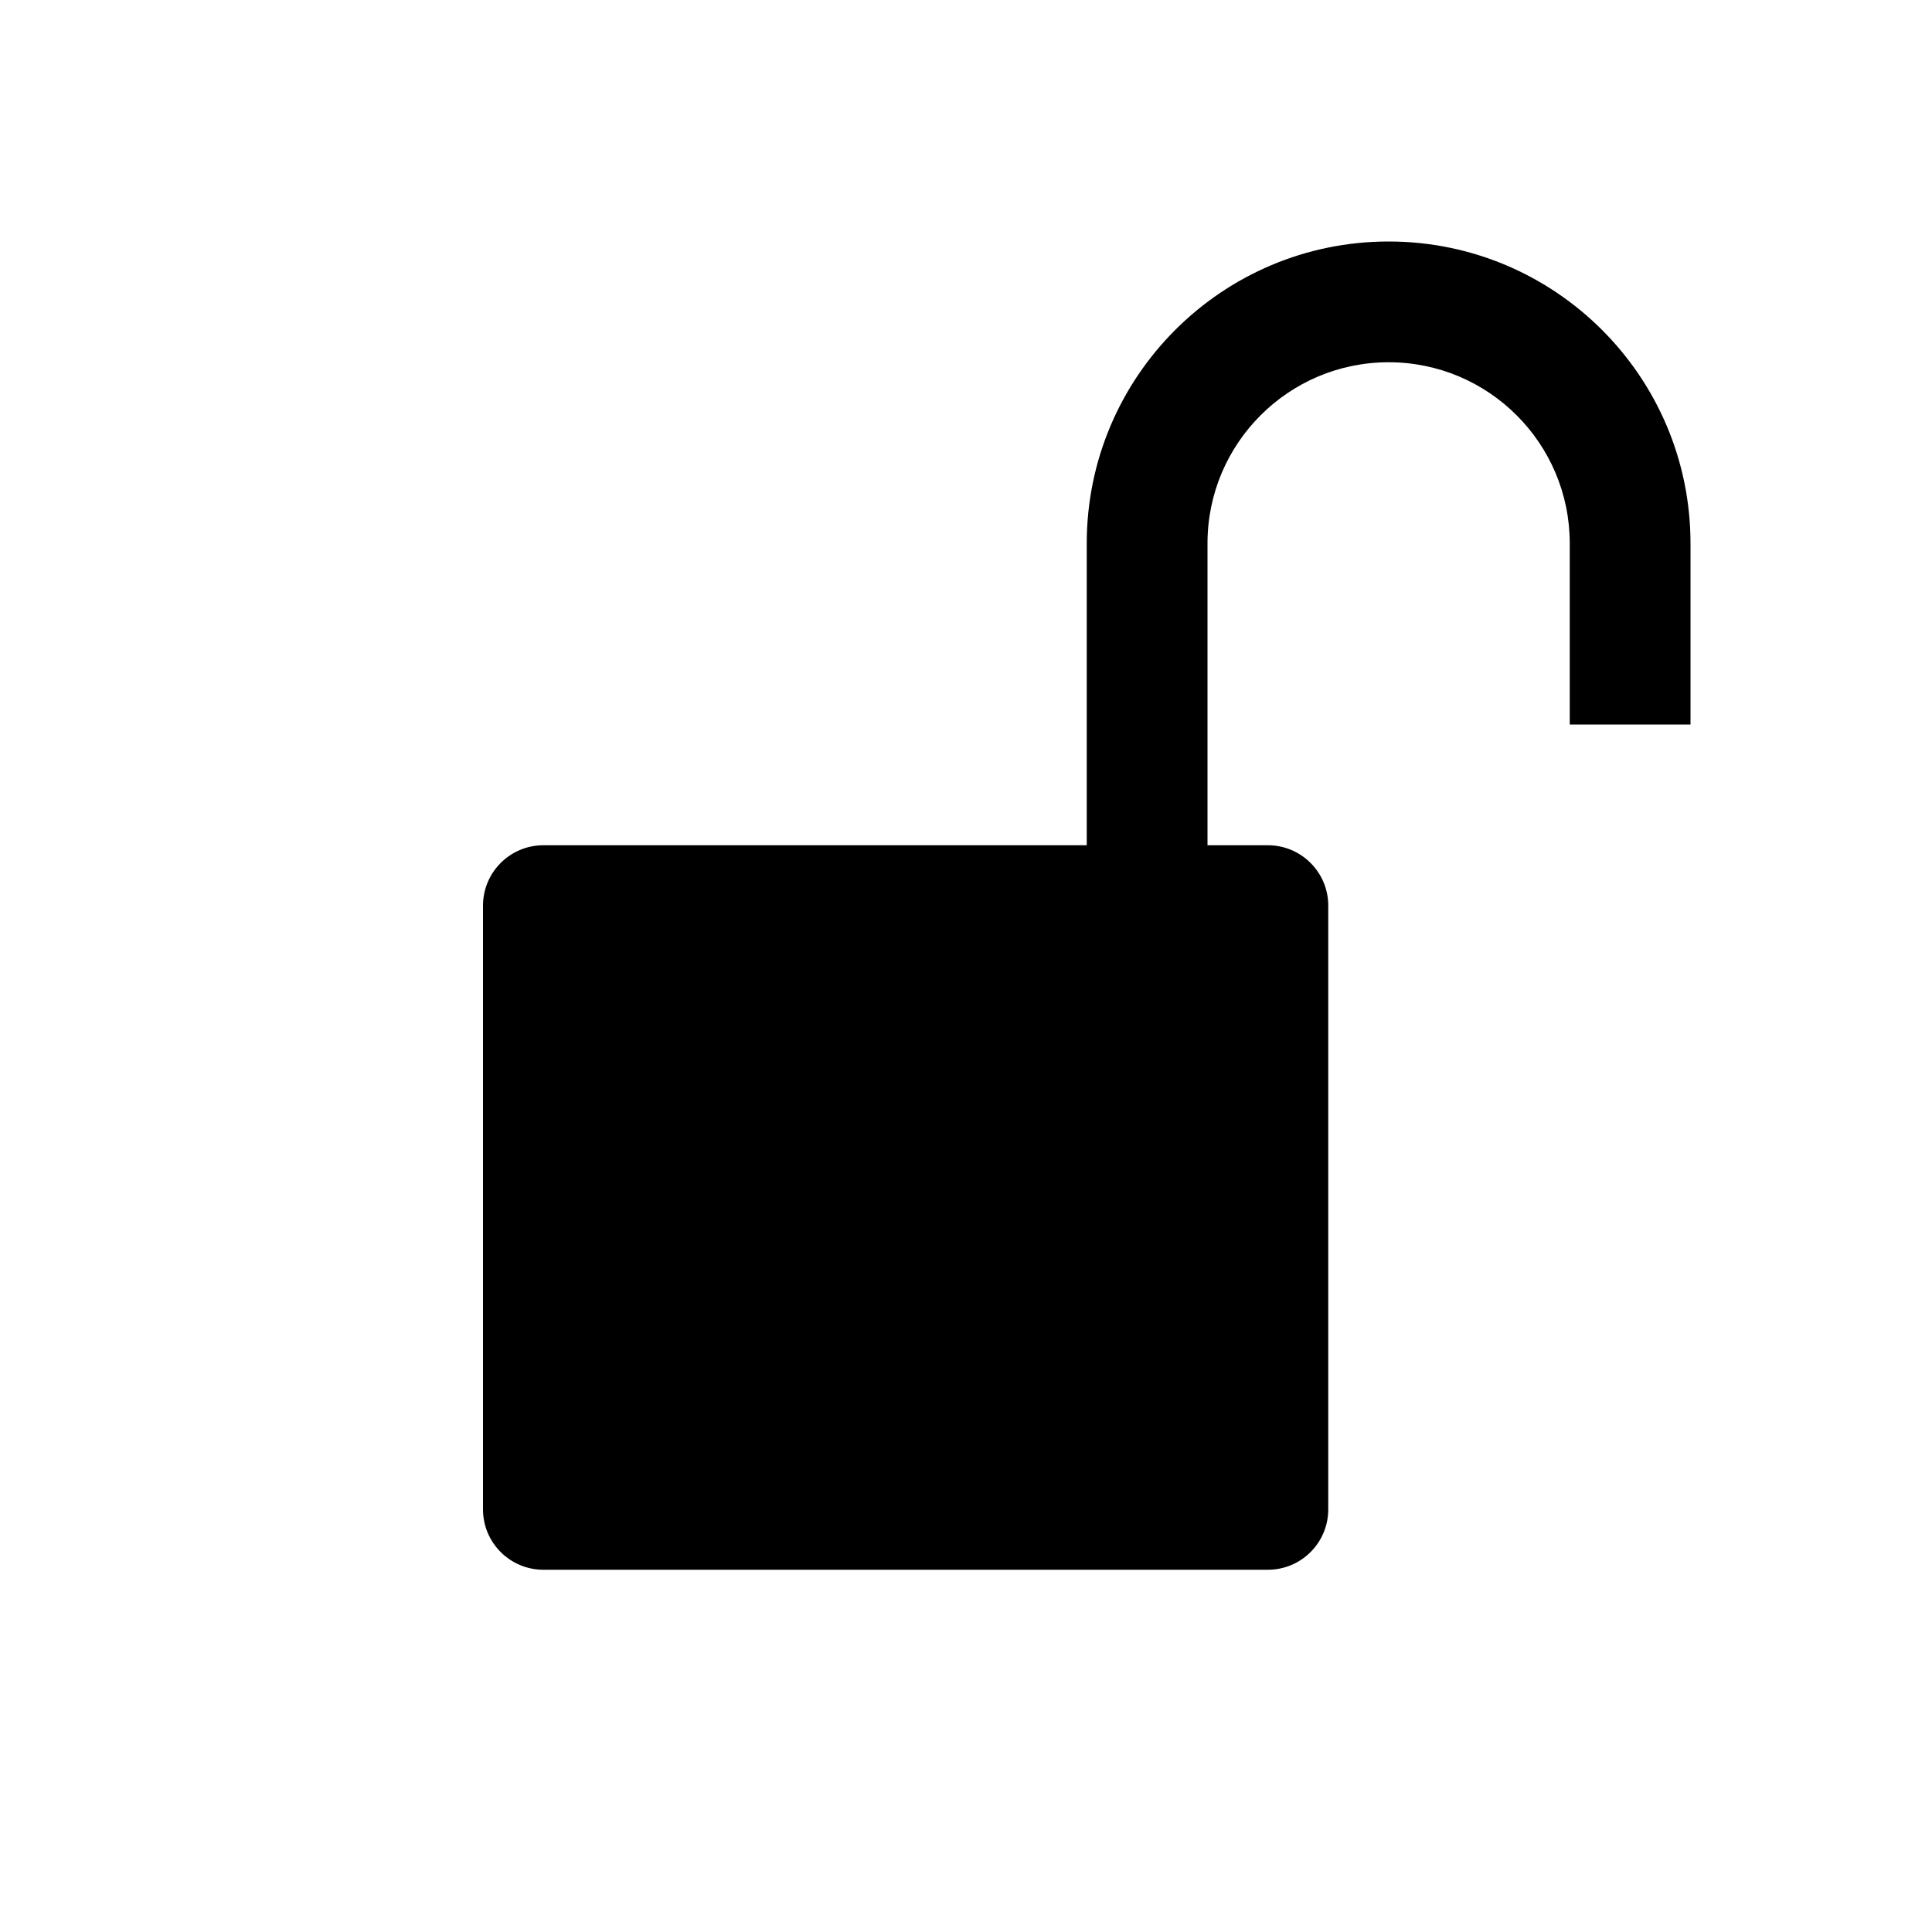
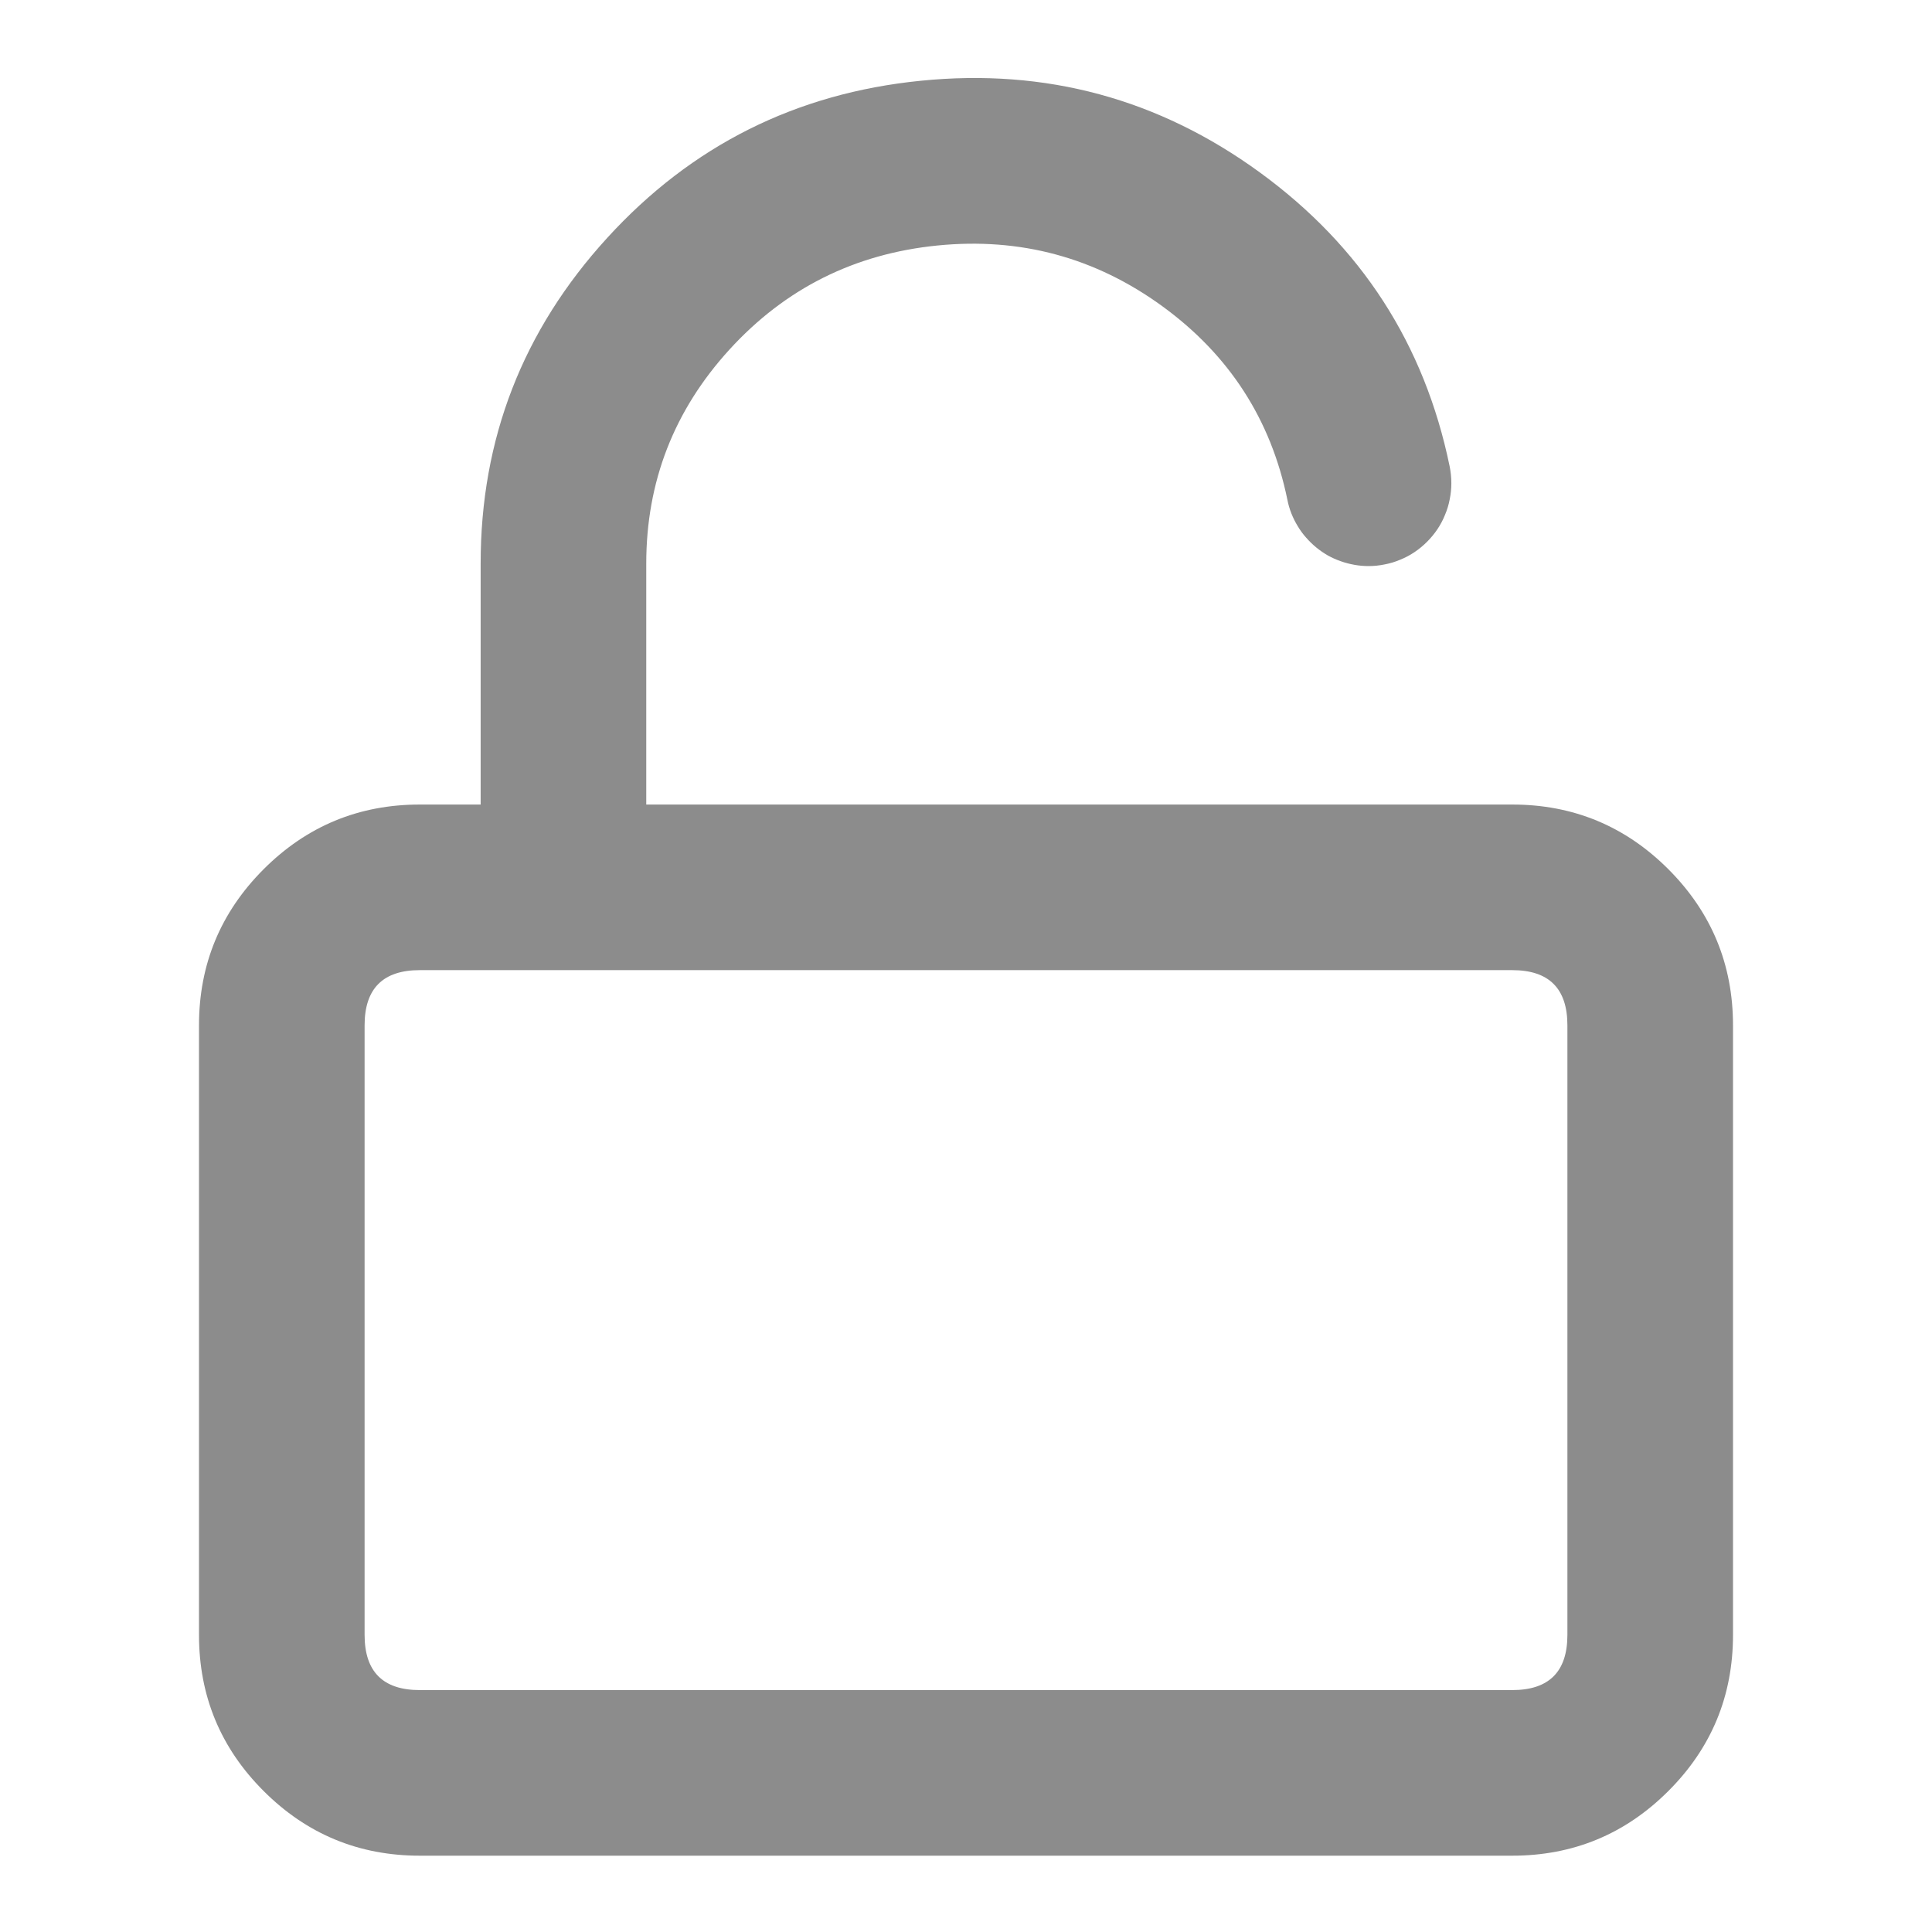
- <svg xmlns="http://www.w3.org/2000/svg" class="svg" width="16" height="16" viewBox="0 0 16 16">
-   <path d="M10 6v1h.5c.276 0 .5.224.5.5v5c0 .276-.224.5-.5.5h-6c-.276 0-.5-.224-.5-.5v-5c0-.276.224-.5.5-.5H9V4.5C9 3.12 10.12 2 11.5 2 12.88 2 14 3.12 14 4.5V6h-1V4.5c0-.828-.672-1.5-1.5-1.5-.828 0-1.5.672-1.5 1.5V6z" fill-rule="evenodd" fill-opacity="1" fill="#000" stroke="none" />
+ <svg xmlns="http://www.w3.org/2000/svg" fill="none" version="1.1" width="14" height="14" viewBox="0 0 14 14">
+   <defs>
+     <clipPath id="master_svg0_517_01226">
+       <rect x="0" y="0" width="14" height="14" rx="0" />
+     </clipPath>
+   </defs>
+   <g clip-path="url(#master_svg0_517_01226)">
+     <g>
+       <path d="M1.442,11.847L1.442,7.43Q1.442,6.768,1.91,6.299Q2.379,5.83,3.042,5.83L10.958,5.83Q11.621,5.83,12.09,6.299Q12.558,6.768,12.558,7.43L12.558,11.847Q12.558,12.51,12.09,12.978Q11.621,13.447,10.958,13.447L3.042,13.447Q2.379,13.447,1.91,12.978Q1.442,12.51,1.442,11.847ZM2.642,11.847Q2.642,12.247,3.042,12.247L10.958,12.247Q11.358,12.247,11.358,11.847L11.358,7.43Q11.358,7.03,10.958,7.03L3.042,7.03Q2.642,7.03,2.642,7.43L2.642,11.847Z" fill="#8C8C8C" fill-opacity="1" />
+     </g>
+     <g>
+       <path d="M8.424,2.22Q9.15,2.749,9.329,3.622Q9.339,3.673,9.358,3.721Q9.377,3.769,9.404,3.813Q9.43,3.857,9.464,3.895Q9.498,3.934,9.538,3.967Q9.577,3.999,9.622,4.025Q9.667,4.05,9.716,4.067Q9.764,4.084,9.815,4.093Q9.865,4.102,9.917,4.102Q9.976,4.102,10.034,4.09Q10.092,4.079,10.146,4.056Q10.201,4.034,10.25,4.001Q10.299,3.968,10.341,3.926Q10.383,3.884,10.416,3.835Q10.449,3.786,10.471,3.731Q10.494,3.677,10.505,3.619Q10.517,3.561,10.517,3.502Q10.517,3.441,10.505,3.381Q10.232,2.053,9.13,1.25Q8.031,0.449,6.674,0.585Q5.316,0.72,4.4,1.724Q3.482,2.729,3.483,4.085L3.483,6.417Q3.483,6.476,3.495,6.534Q3.507,6.592,3.529,6.646Q3.552,6.701,3.585,6.75Q3.617,6.799,3.659,6.841Q3.701,6.883,3.75,6.916Q3.799,6.948,3.854,6.971Q3.908,6.994,3.966,7.005Q4.024,7.017,4.083,7.017Q4.143,7.017,4.201,7.005Q4.259,6.994,4.313,6.971Q4.368,6.948,4.417,6.916Q4.466,6.883,4.508,6.841Q4.55,6.799,4.582,6.75Q4.615,6.701,4.638,6.646Q4.66,6.592,4.672,6.534Q4.683,6.476,4.683,6.417L4.683,4.084Q4.683,3.194,5.286,2.533Q5.892,1.869,6.793,1.779Q7.695,1.689,8.424,2.22Z" fill-rule="evenodd" fill="#8C8C8C" fill-opacity="1" />
+     </g>
+   </g>
</svg>
